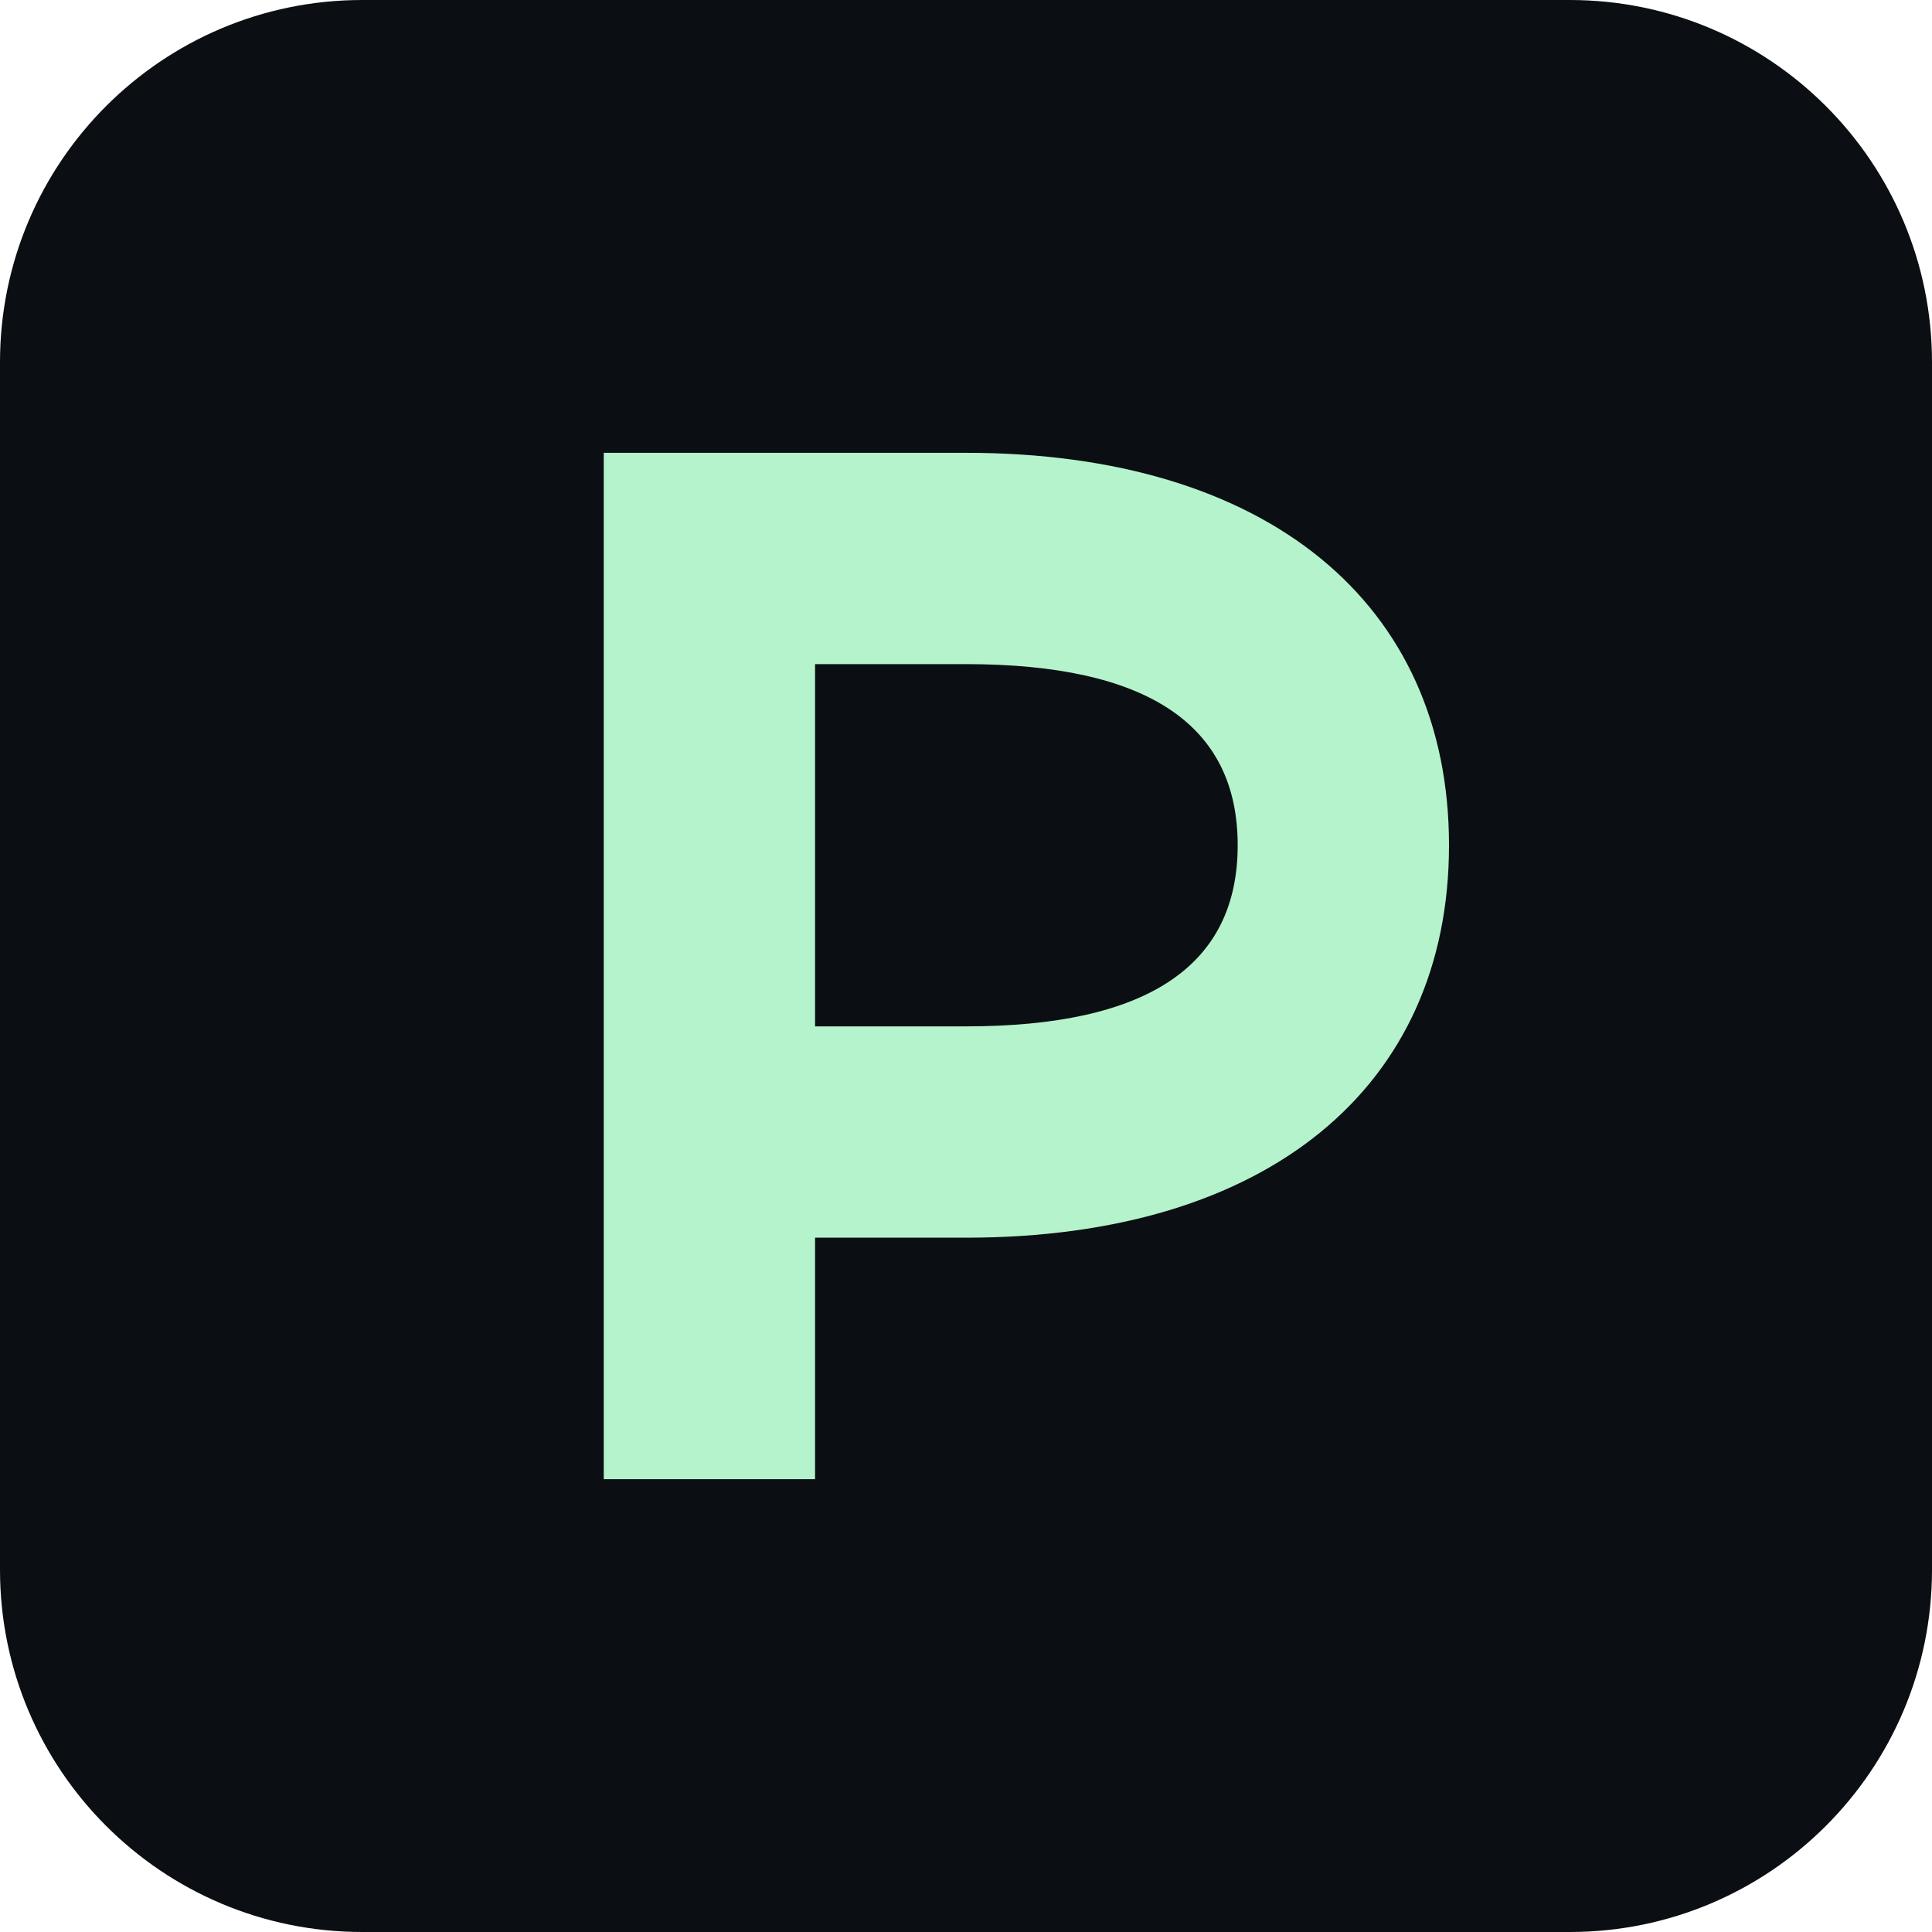
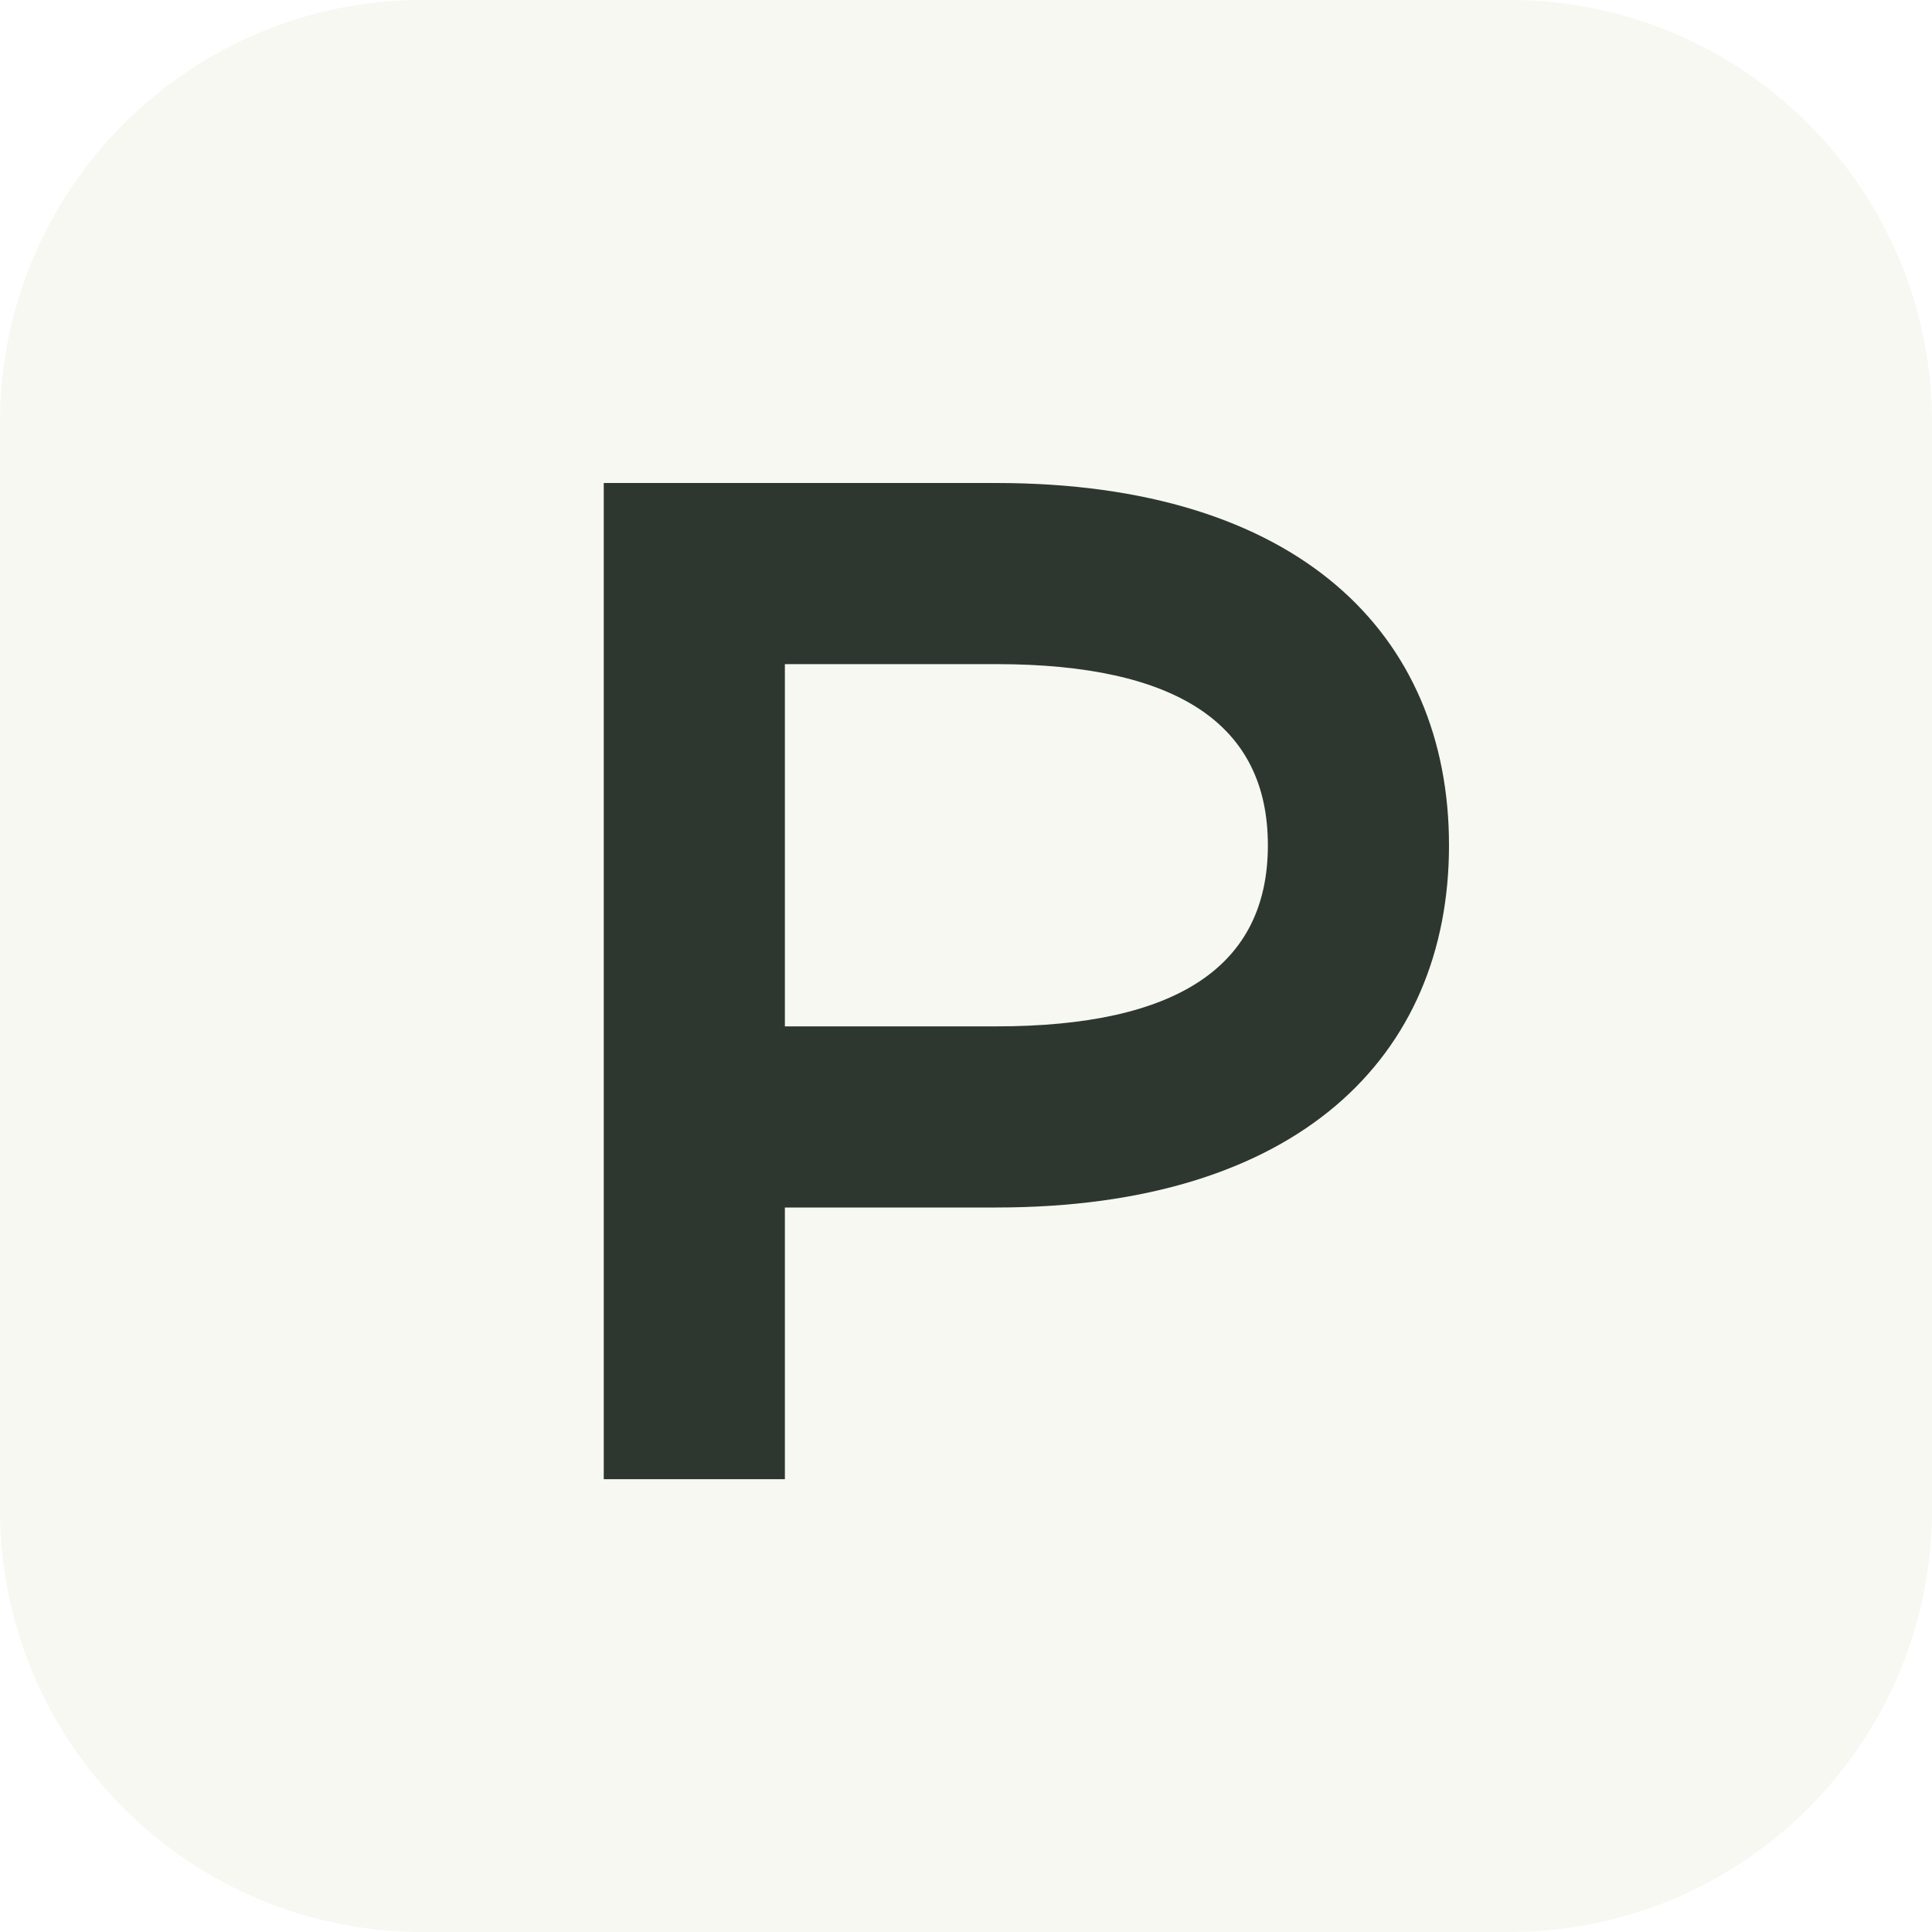
<svg xmlns="http://www.w3.org/2000/svg" viewBox="0 0 64 64">
-   <rect width="64" height="64" rx="12" fill="#0b0f13" />
-   <path d="M20 49V15h12c10 0 16 5 16 13s-6 13-16 13h-5v8Zm7-15h5c6 0 9-2 9-6s-3-6-9-6h-5Z" fill="#b5f3cc" />
+   <rect width="64" height="64" rx="14" fill="#f6f8f1" />
+   <path d="M20 49V16h13c10 0 15 5 15 12s-5 12-15 12H26v9zm6-15h7c6 0 9-2 9-6s-3-6-9-6h-7z" fill="#2d3730" />
</svg>
